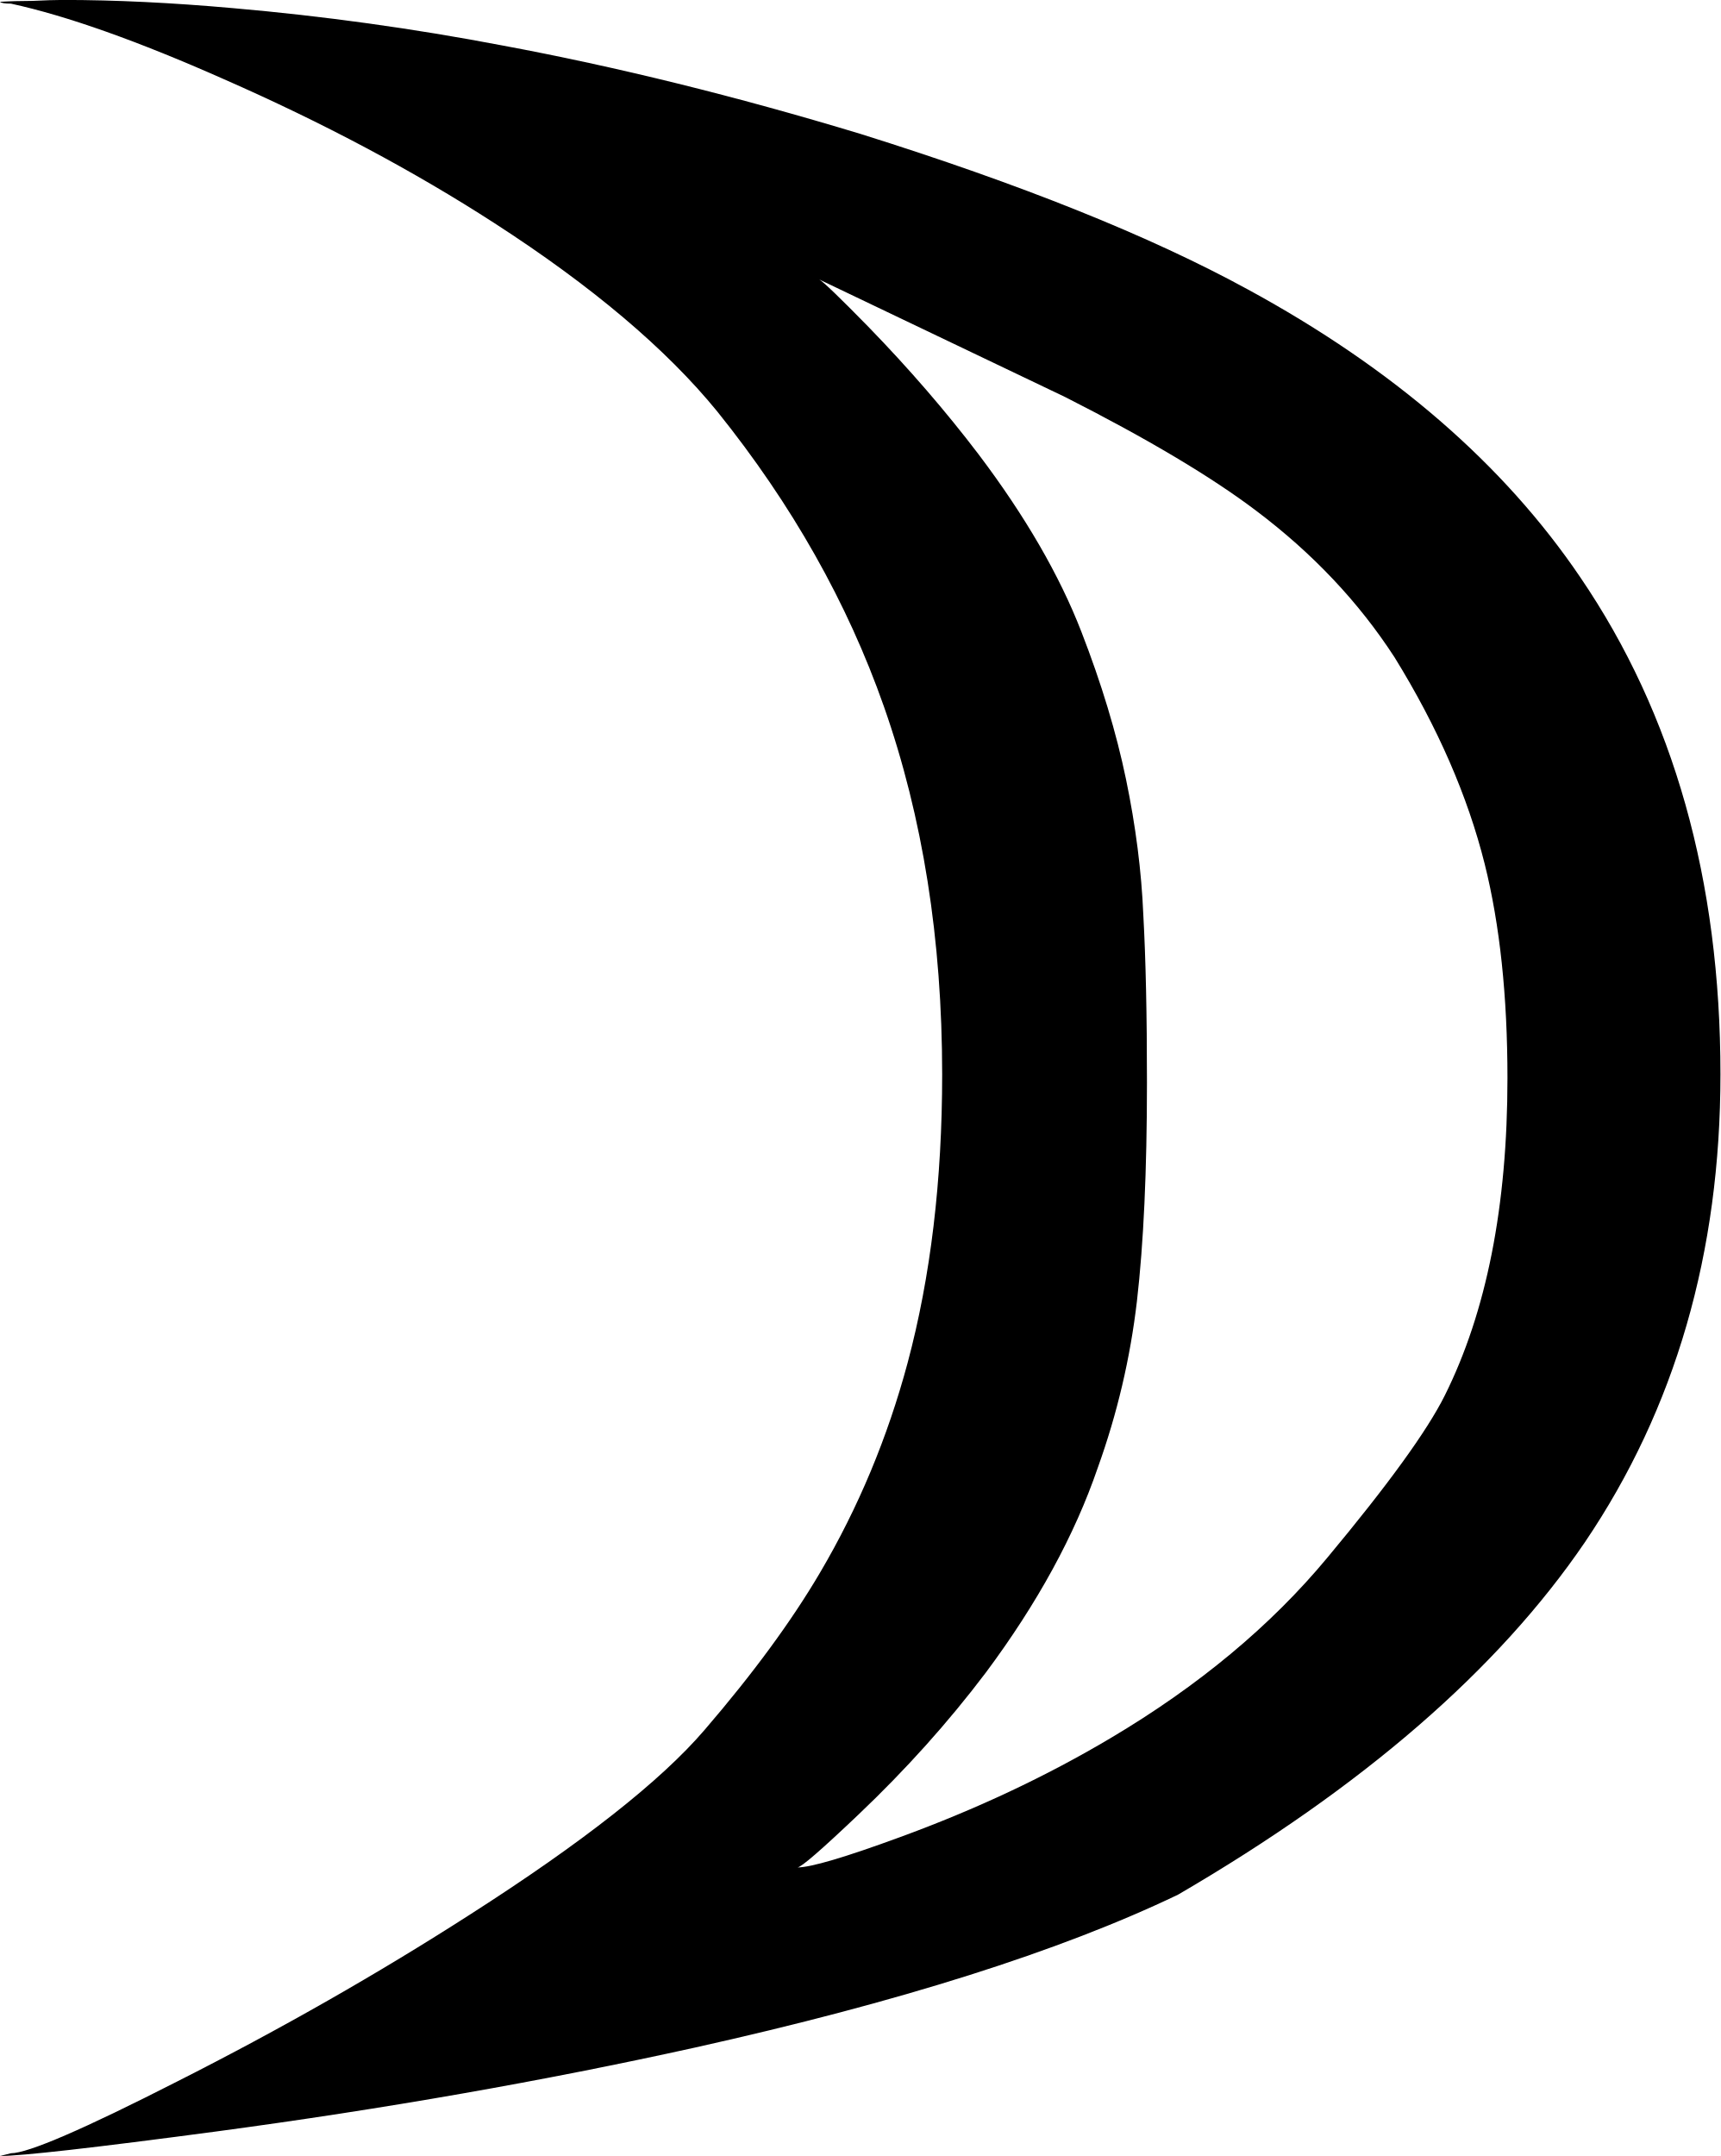
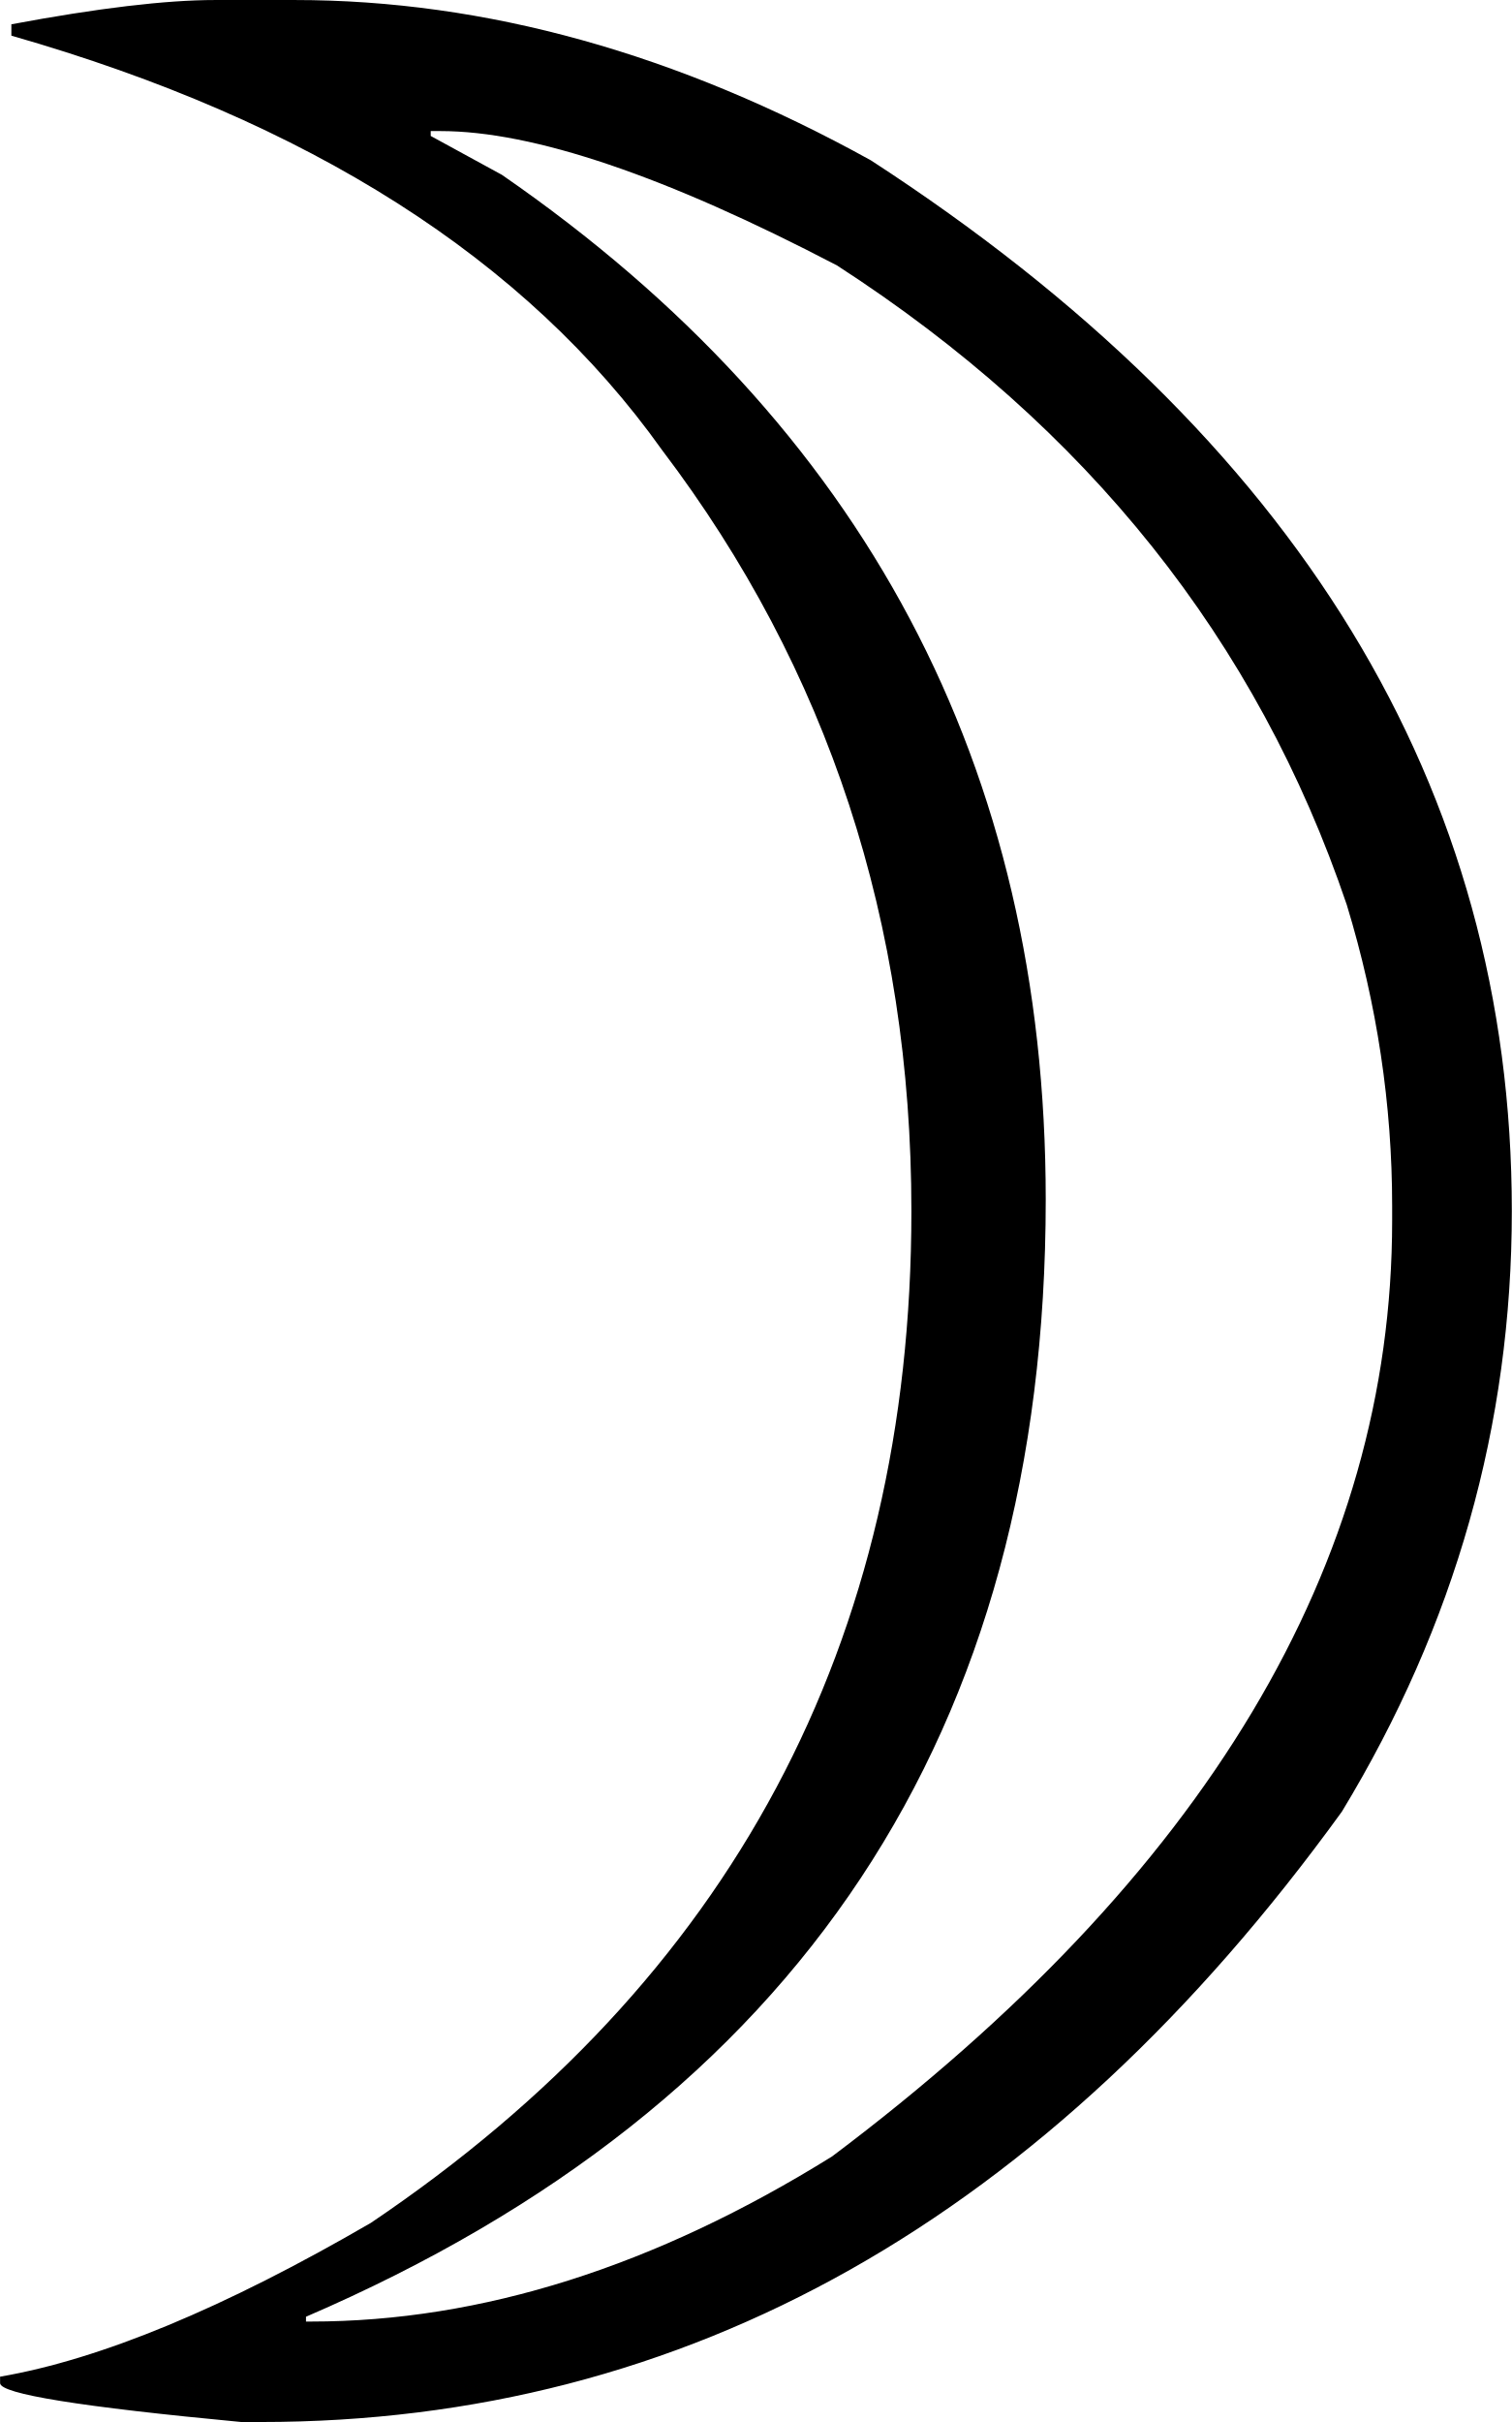
- <svg xmlns="http://www.w3.org/2000/svg" width="36.914" height="46.25" id="svg2" version="1.1">
+ <svg xmlns="http://www.w3.org/2000/svg" width="18.242" height="29.219" id="svg2" version="1.0">
  <defs id="defs4" />
-   <g id="layer1" transform="translate(-84.85203,-715.2542)">
-     <g transform="translate(4.194199,642.2756)" style="font-size:40px;font-style:normal;font-variant:normal;font-weight:normal;font-stretch:normal;line-height:125%;letter-spacing:0px;word-spacing:0px;fill:#000000;fill-opacity:1;stroke:none;font-family:Placidus Symbols;-inkscape-font-specification:Placidus Symbols" id="text3055">
-       <g transform="translate(76.81709,70.10243)" style="line-height:125%;fill:#000000;font-family:Placidus Symbols;-inkscape-font-specification:Placidus Symbols" id="text3705">
-         <path d="m 27.044,16.431 c 0.43,1.107 0.749,2.161 0.957,3.164 0.208,1.003 0.332,1.973 0.371,2.91 0.052,0.938 0.078,2.135 0.078,3.594 -2.5e-5,1.888 -0.072,3.451 -0.215,4.688 -0.143,1.224 -0.423,2.415 -0.84,3.574 -0.495,1.445 -1.296,2.91 -2.402,4.395 -0.807,1.068 -1.719,2.083 -2.734,3.047 -0.794,0.755 -1.23,1.133 -1.309,1.133 0.286,-3e-6 1.016,-0.215 2.188,-0.645 1.641,-0.599 3.151,-1.309 4.531,-2.129 1.888,-1.12 3.437,-2.409 4.648,-3.867 1.302,-1.562 2.142,-2.721 2.52,-3.477 0.898,-1.797 1.348,-4.069 1.348,-6.816 -3.3e-5,-1.758 -0.163,-3.288 -0.488,-4.59 -0.365,-1.458 -1.009,-2.936 -1.934,-4.434 -0.768,-1.185 -1.758,-2.233 -2.969,-3.145 -0.964,-0.729 -2.331,-1.543 -4.102,-2.441 -0.326,-0.156 -2.083,-0.996 -5.273,-2.52 0.091,0.052 0.443,0.391 1.055,1.016 0.872,0.898 1.66,1.81 2.363,2.734 1.003,1.328 1.738,2.598 2.207,3.809 M 3.841,2.915 c 0.208,-0.013 0.443,-0.019 0.703,-0.02 0.26,-0.013 0.475,-0.019 0.645,-0.02 1.12,3.69e-5 2.337,0.059 3.652,0.176 1.94,0.169 3.867,0.436 5.781,0.801 2.448,0.456 5.006,1.087 7.676,1.895 3.45,1.081 6.224,2.194 8.32,3.34 3.112,1.693 5.488,3.75 7.129,6.172 2.005,2.943 3.008,6.497 3.008,10.664 -3.7e-5,3.828 -0.97,7.174 -2.91,10.039 -1.862,2.734 -4.772,5.254 -8.73,7.559 -2.526,1.211 -5.983,2.305 -10.371,3.281 -3.242,0.716 -6.66,1.315 -10.254,1.797 -2.643,0.352 -4.193,0.527 -4.648,0.527 l 0.234,-0.059 c 0.365,-9e-6 1.556,-0.514 3.574,-1.543 2.214,-1.12 4.303,-2.311 6.27,-3.574 2.422,-1.549 4.102,-2.871 5.039,-3.965 1.042,-1.211 1.868,-2.337 2.48,-3.379 0.82,-1.393 1.445,-2.891 1.875,-4.492 0.495,-1.849 0.742,-3.913 0.742,-6.191 -2.1e-5,-2.891 -0.417,-5.521 -1.25,-7.891 C 22.024,15.806 20.833,13.696 19.231,11.704 18.138,10.363 16.543,9.015 14.446,7.661 12.714,6.542 10.781,5.513 8.645,4.575 6.796,3.755 5.273,3.215 4.075,2.954 3.945,2.954 3.867,2.941 3.841,2.915" id="path3710" />
-       </g>
+   <g id="layer1" transform="translate(-268.7051,-375.6365)">
+     <g transform="matrix(-1,0,0,1,297.0533,387.1767)" style="font-size:40px;font-style:normal;font-variant:normal;font-weight:normal;font-stretch:normal;line-height:125%;letter-spacing:0px;word-spacing:0px;fill:#000000;fill-opacity:1;stroke:none;font-family:Cantarell;-inkscape-font-specification:Cantarell" id="text2990">
+       <path d="m 25.204,17.679 c -5.143,0 -9.492,-2.454 -13.047,-7.363 -1.367,-2.253 -2.051,-4.668 -2.051,-7.246 -4e-6,-5.104 2.578,-9.329 7.734,-12.676 2.331,-1.289 4.648,-1.934 6.953,-1.934 l 0.957,0 c 0.599,2.9e-5 1.419,0.098 2.461,0.293 l 0,0.137 c -3.594,1.029 -6.211,2.695 -7.852,5 -2.005,2.643 -3.008,5.703 -3.008,9.18 -10e-6,5.208 2.174,9.277 6.523,12.207 1.771,1.029 3.262,1.647 4.473,1.855 l 0,0.078 c -2.1e-5,0.13 -0.97,0.286 -2.91,0.469 l -0.234,0 m -0.547,-1.211 0,-0.059 c -5.951,-2.565 -8.926,-7.057 -8.926,-13.477 -9e-6,-5.221 2.187,-9.342 6.562,-12.363 l 0.859,-0.469 0,-0.059 -0.117,0 c -1.12,2.76e-5 -2.715,0.54 -4.785,1.621 -3.021,1.953 -5.072,4.525 -6.152,7.715 -0.365,1.198 -0.547,2.409 -0.547,3.633 l 0,0.176 c -5e-6,4.141 2.253,7.904 6.758,11.289 2.135,1.328 4.232,1.992 6.289,1.992 l 0.059,0" style="font-family:Cantarell;-inkscape-font-specification:Cantarell" id="path3101" />
    </g>
  </g>
</svg>
